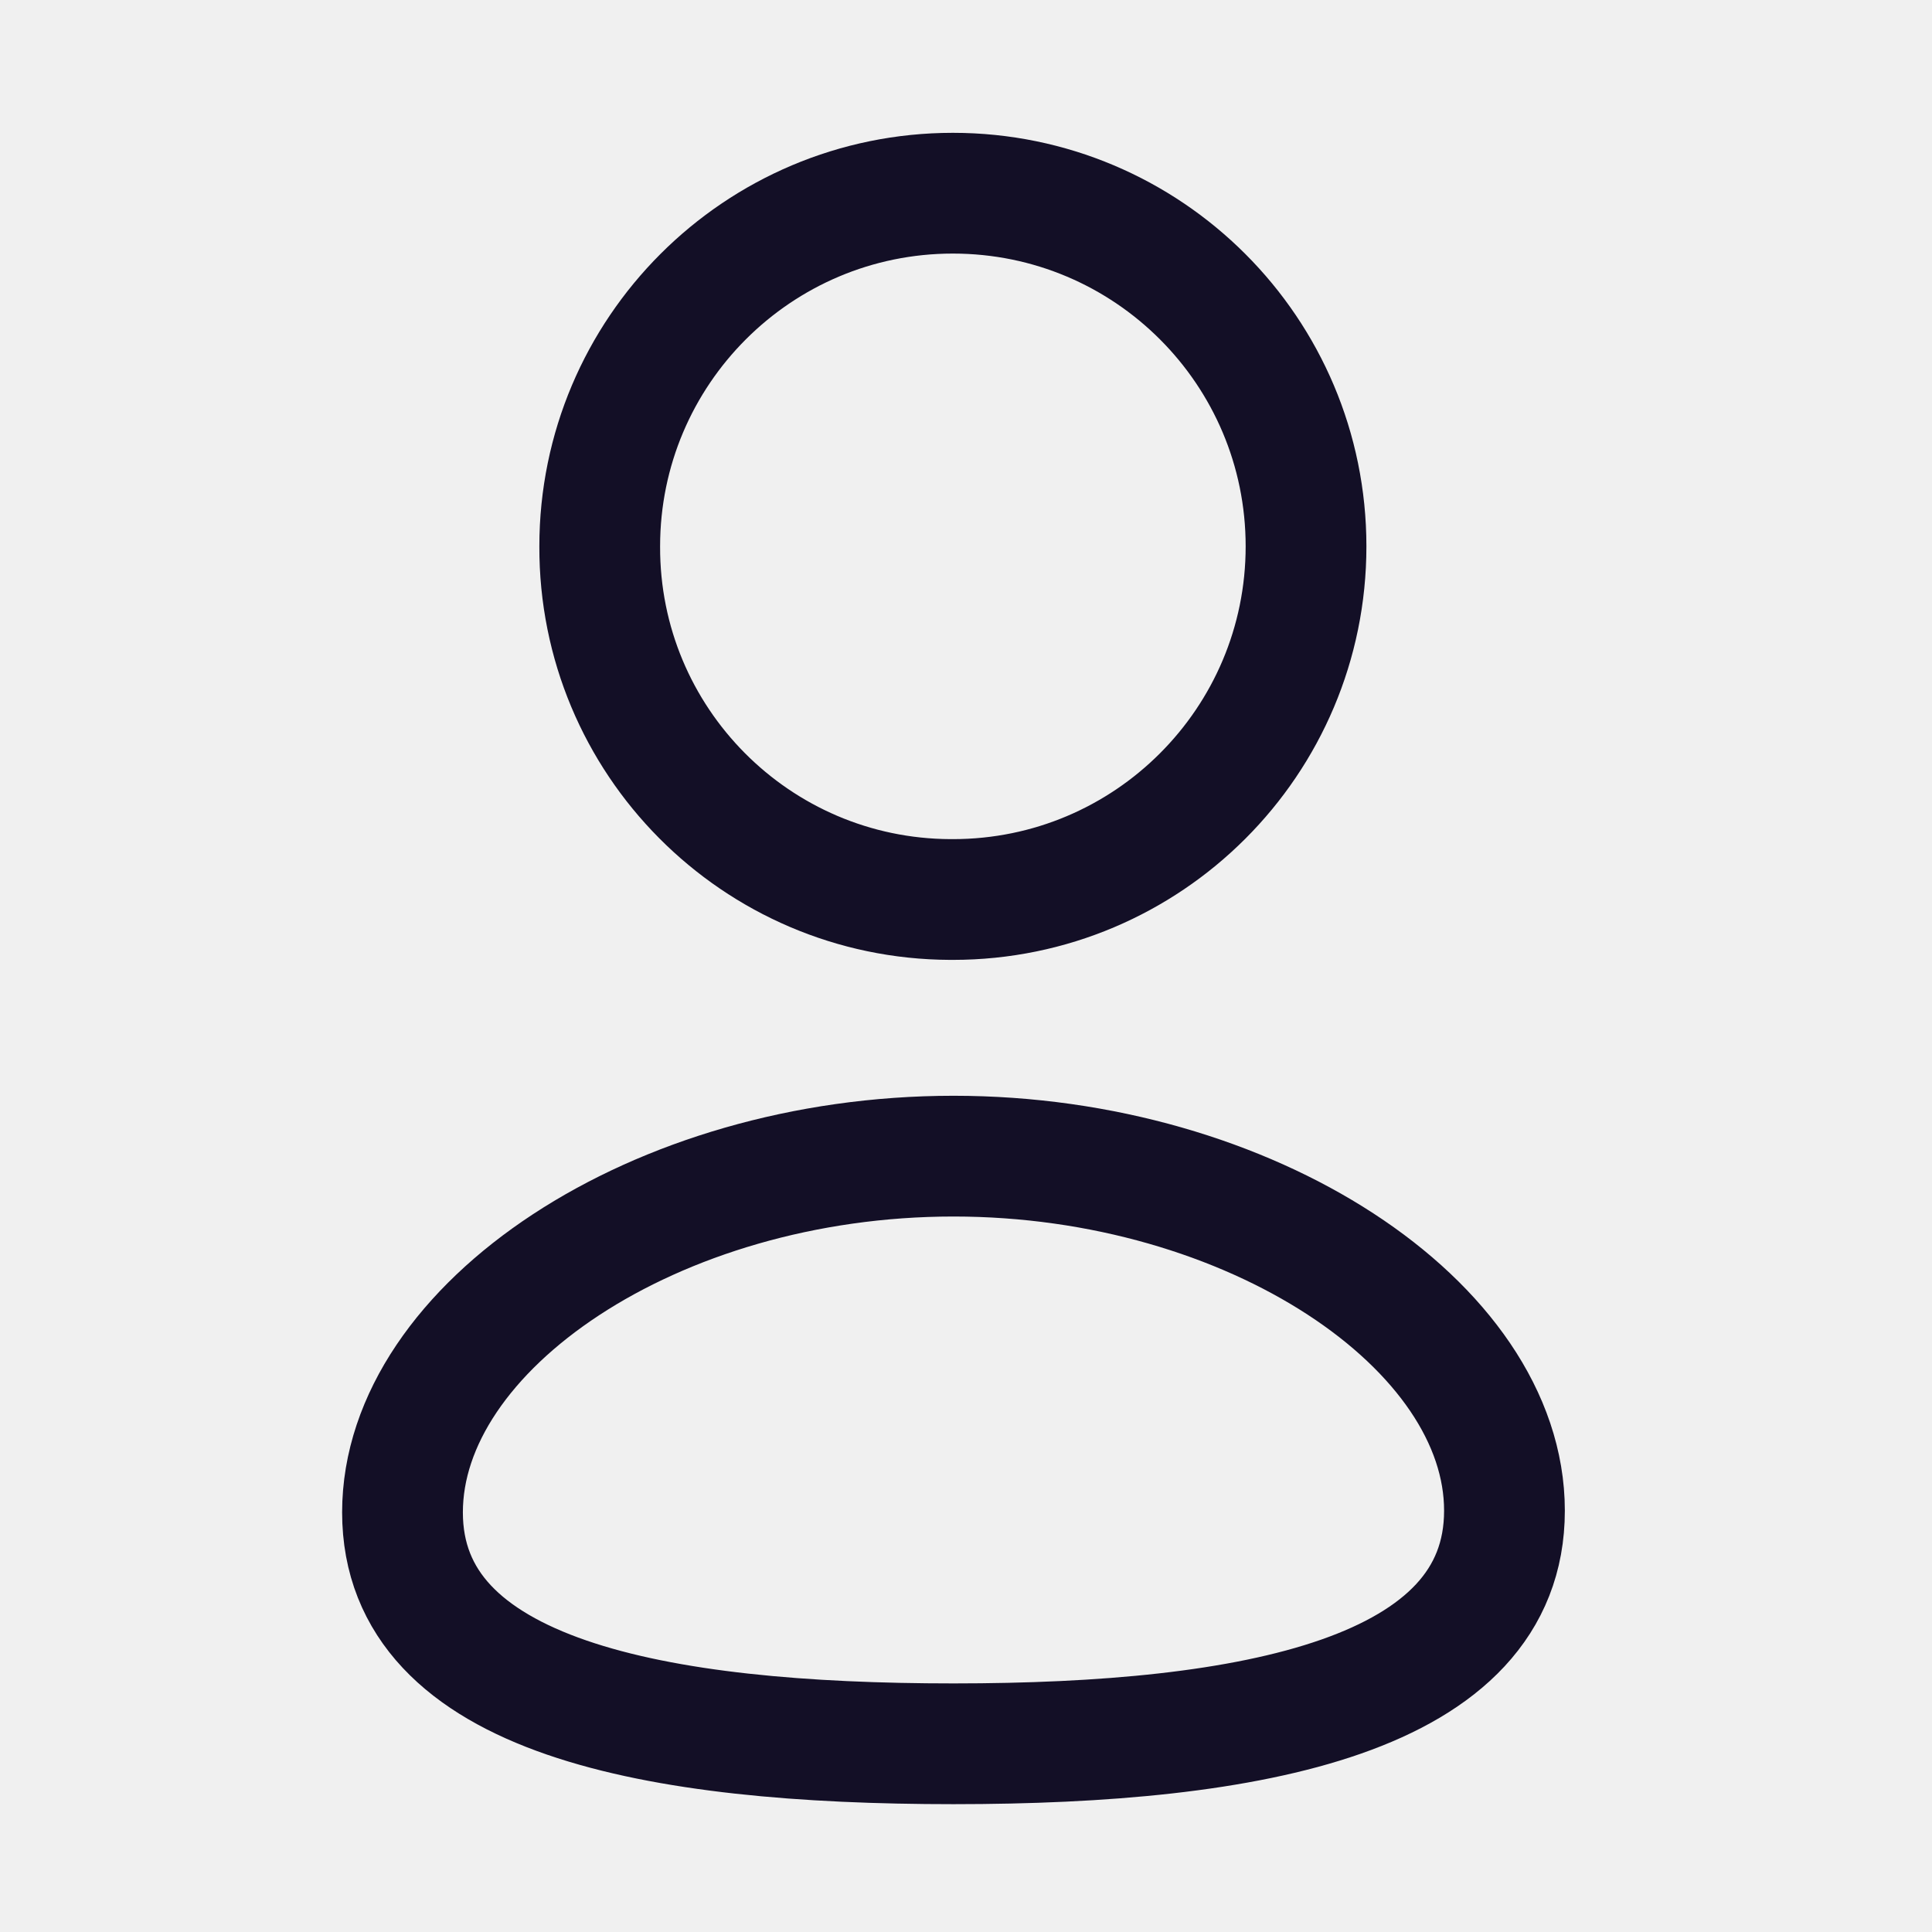
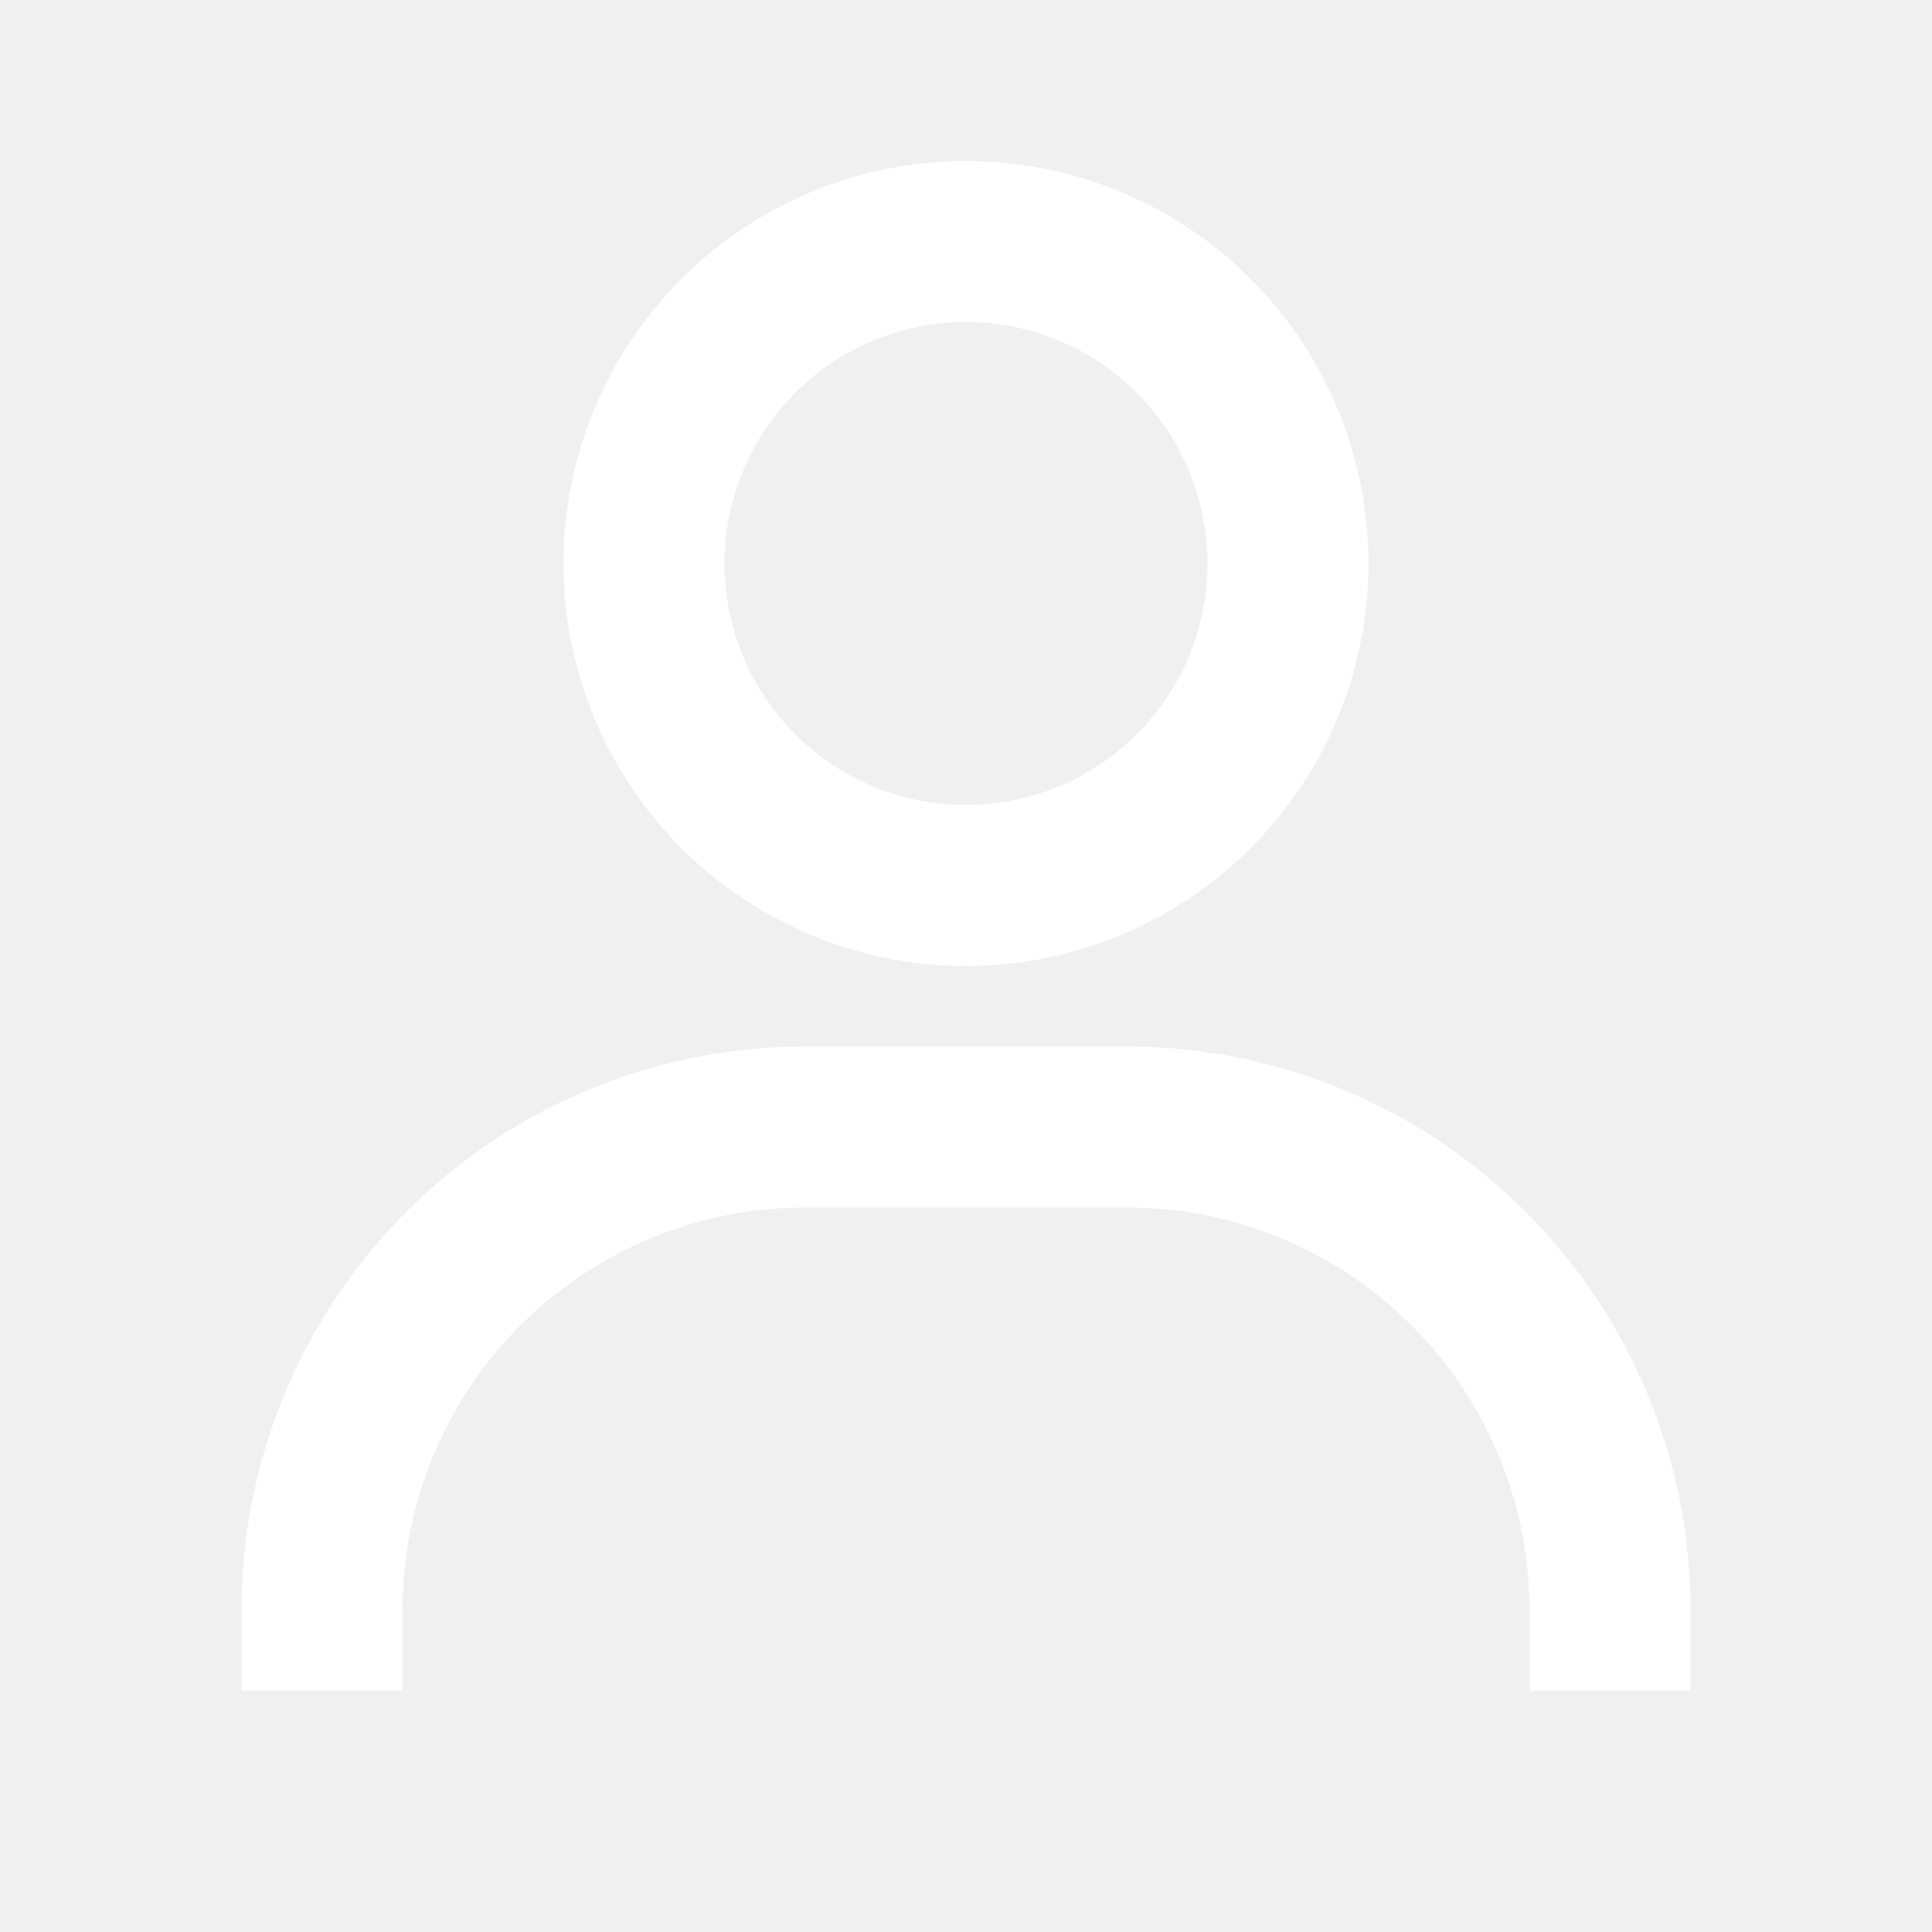
- <svg xmlns="http://www.w3.org/2000/svg" width="24px" height="24px" viewBox="0 0 24 24" fill="none">
-   <g id="Iconly/Curved/Profile">
-     <g id="Profile">
-       <path id="Stroke 1" fill-rule="evenodd" clip-rule="evenodd" d="M11.845 21.662C8.153 21.662 5 21.087 5 18.787C5 16.486 8.133 14.362 11.845 14.362C15.536 14.362 18.689 16.465 18.689 18.766C18.689 21.066 15.556 21.662 11.845 21.662Z" stroke="#130F26" stroke-width="1.5" stroke-linecap="round" stroke-linejoin="round" />
-       <path id="Stroke 3" fill-rule="evenodd" clip-rule="evenodd" d="M11.837 11.174C14.26 11.174 16.224 9.21 16.224 6.787C16.224 4.364 14.26 2.4 11.837 2.4C9.415 2.4 7.45 4.364 7.45 6.787C7.442 9.202 9.392 11.165 11.806 11.174C11.817 11.174 11.827 11.174 11.837 11.174Z" stroke="#130F26" stroke-width="1.5" stroke-linecap="round" stroke-linejoin="round" />
-     </g>
-   </g>
+ <svg xmlns="http://www.w3.org/2000/svg" width="24" height="24" viewBox="0 0 24 24" fill="none">
+   <path d="M12 2C11.011 2 10.044 2.293 9.222 2.843C8.4 3.392 7.759 4.173 7.381 5.087C7.002 6 6.903 7.006 7.096 7.975C7.289 8.945 7.765 9.836 8.464 10.536C9.164 11.235 10.055 11.711 11.024 11.904C11.995 12.097 13 11.998 13.913 11.619C14.827 11.241 15.608 10.6 16.157 9.778C16.707 8.956 17 7.989 17 7C17 5.674 16.473 4.402 15.536 3.464C14.598 2.527 13.326 2 12 2V2ZM12 10C11.407 10 10.827 9.824 10.333 9.494C9.84 9.165 9.455 8.696 9.228 8.148C9.001 7.6 8.942 6.997 9.058 6.415C9.173 5.833 9.459 5.298 9.879 4.879C10.298 4.459 10.833 4.173 11.415 4.058C11.997 3.942 12.6 4.001 13.148 4.228C13.696 4.455 14.165 4.84 14.494 5.333C14.824 5.827 15 6.407 15 7C15 7.796 14.684 8.559 14.121 9.121C13.559 9.684 12.796 10 12 10V10ZM21 21V20C21 18.143 20.262 16.363 18.95 15.05C17.637 13.738 15.857 13 14 13H10C8.143 13 6.363 13.738 5.05 15.05C3.737 16.363 3 18.143 3 20V21H5V20C5 18.674 5.527 17.402 6.464 16.465C7.402 15.527 8.674 15 10 15H14C15.326 15 16.598 15.527 17.535 16.465C18.473 17.402 19 18.674 19 20V21H21Z" fill="white" />
</svg>
